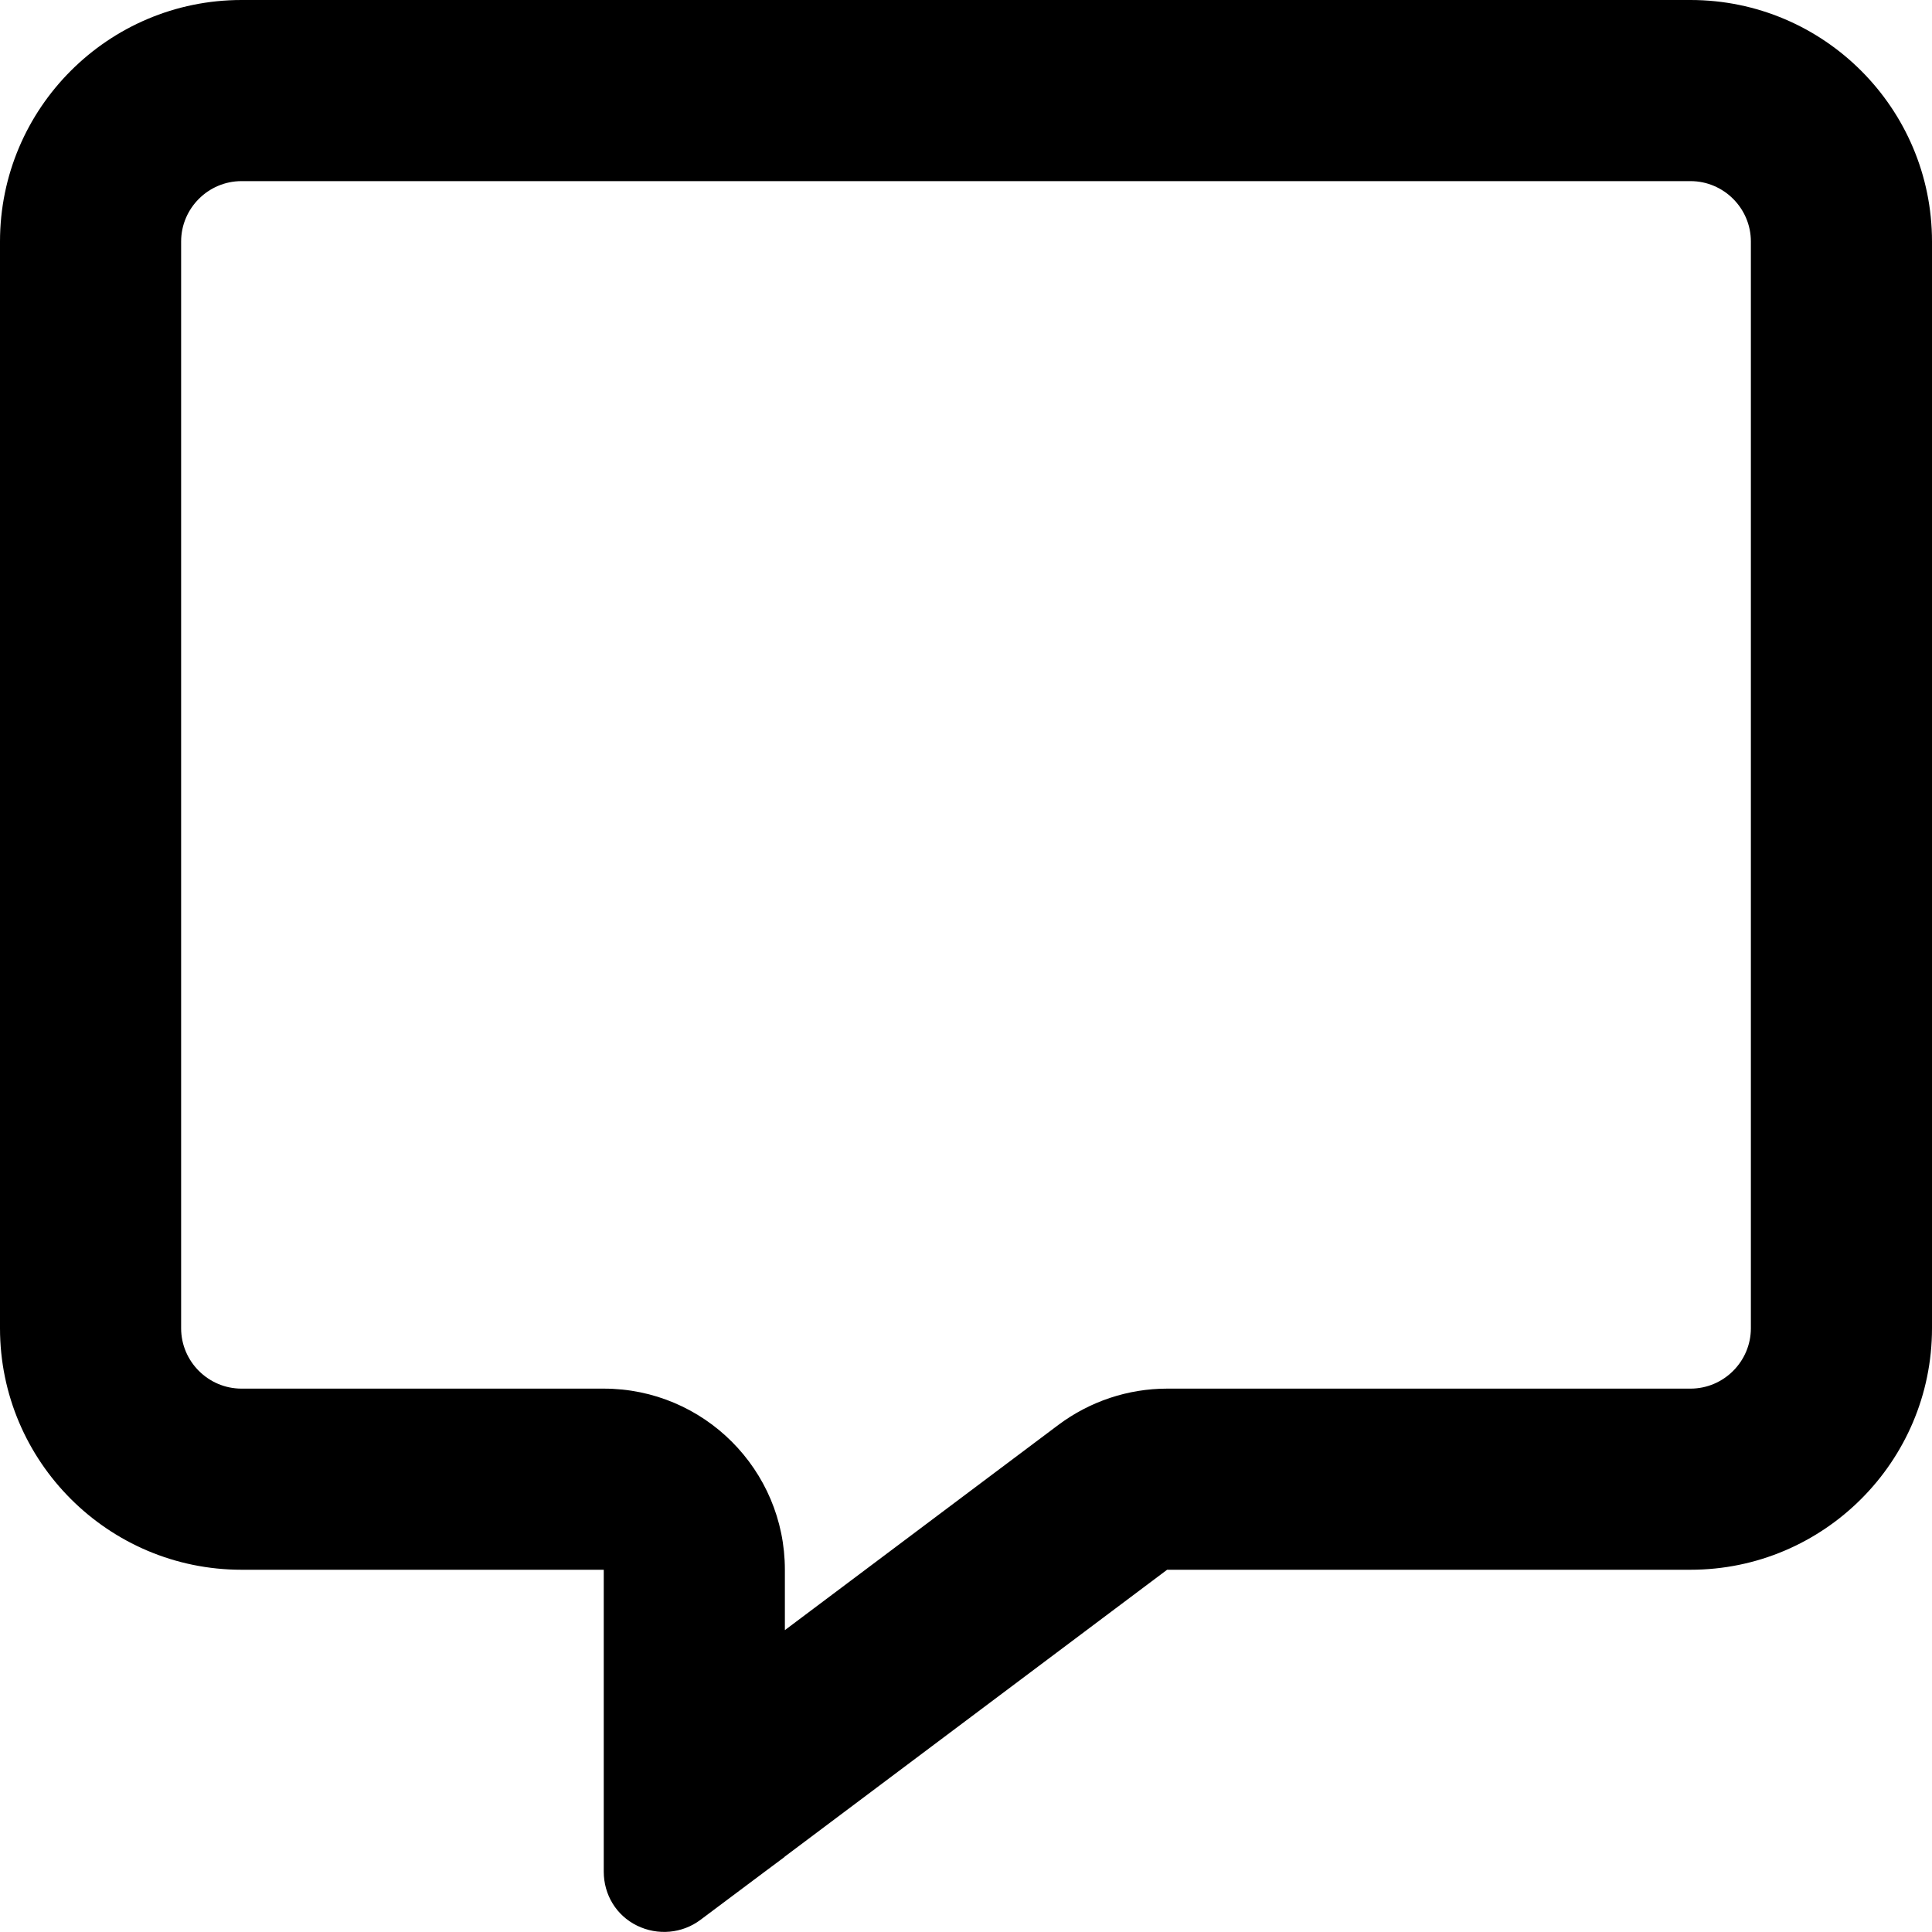
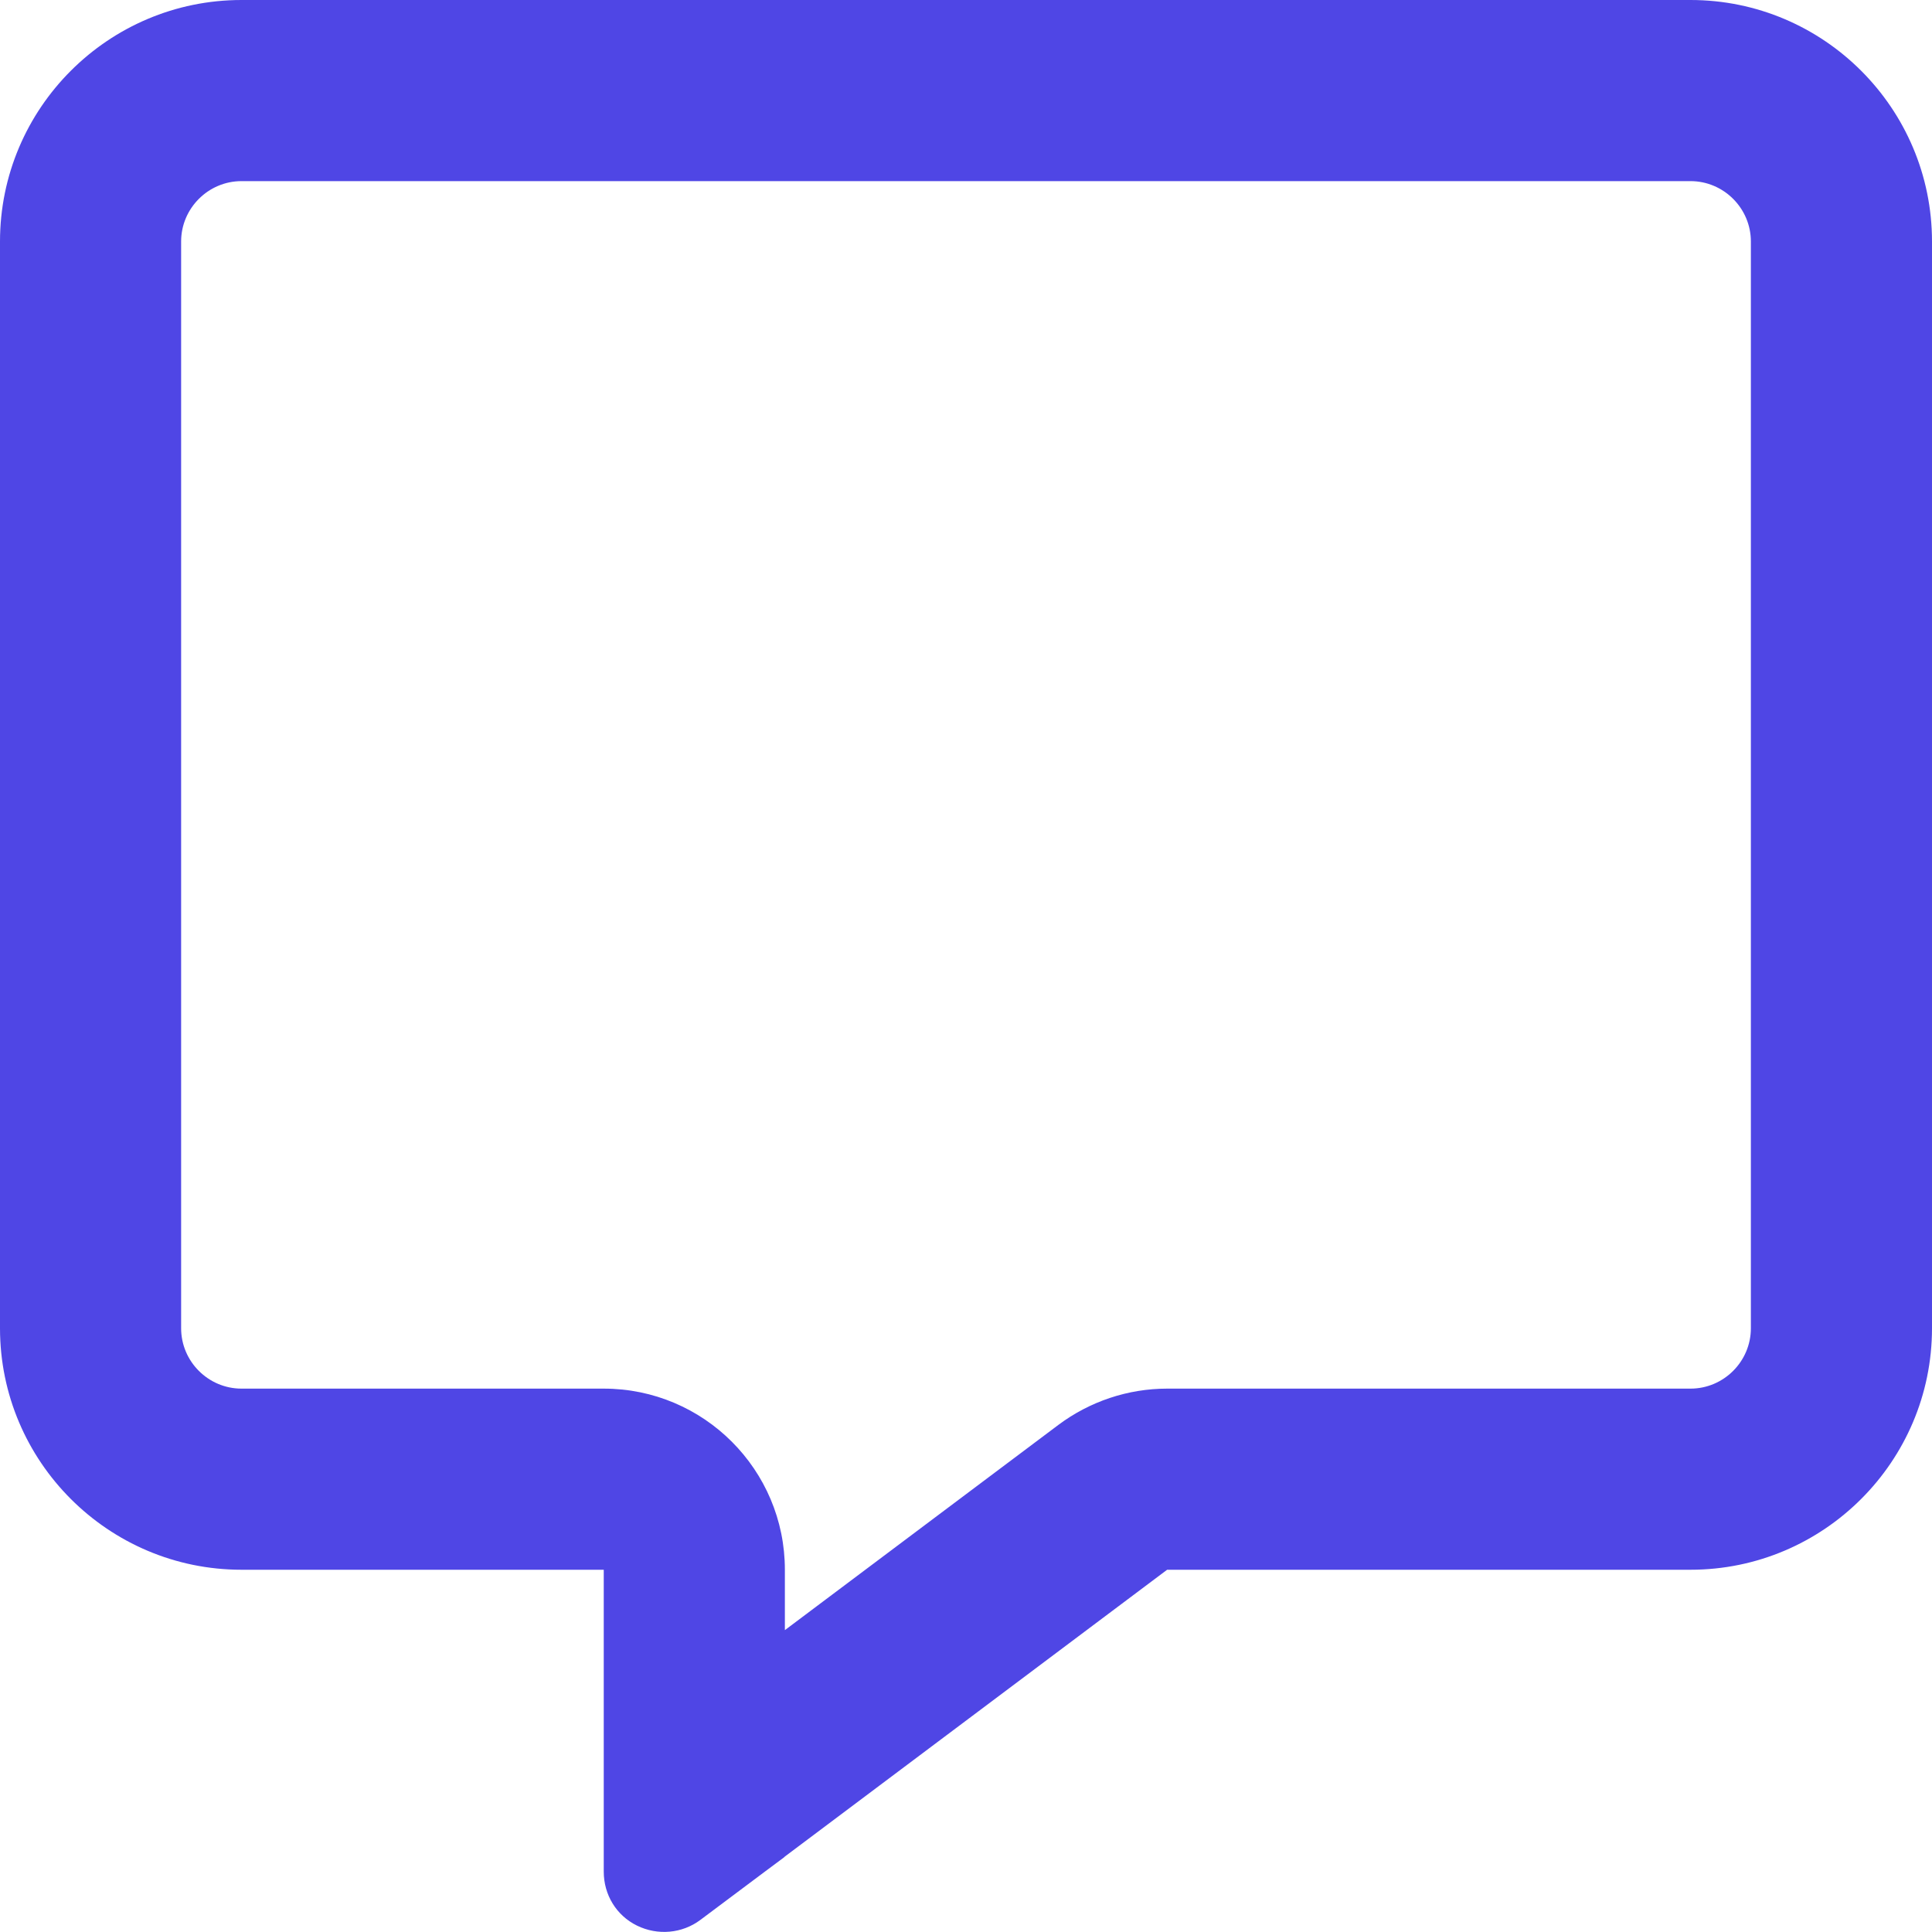
<svg xmlns="http://www.w3.org/2000/svg" viewBox="0 0 512 512">
-   <path fill="#000000" d="M160 368c26.5 0 48 21.5 48 48l0 16 72.5-54.4c8.3-6.2 18.4-9.6 28.8-9.6L448 368c8.8 0 16-7.2 16-16l0-288c0-8.8-7.2-16-16-16L64 48c-8.8 0-16 7.2-16 16l0 288c0 8.8 7.2 16 16 16l96 0zm48 124l-.2 .2-5.1 3.8-17.1 12.8c-4.8 3.6-11.3 4.2-16.8 1.5s-8.8-8.2-8.8-14.3l0-21.3 0-6.4 0-.3 0-4 0-48-48 0-48 0c-35.3 0-64-28.7-64-64L0 64C0 28.7 28.7 0 64 0L448 0c35.3 0 64 28.7 64 64l0 288c0 35.3-28.7 64-64 64l-138.7 0L208 492z" />
+   <path fill="#4f46e5" d="M160 368c26.5 0 48 21.5 48 48l0 16 72.5-54.4c8.3-6.2 18.4-9.6 28.8-9.6L448 368c8.8 0 16-7.2 16-16l0-288c0-8.8-7.2-16-16-16L64 48c-8.8 0-16 7.2-16 16l0 288c0 8.8 7.2 16 16 16l96 0zm48 124l-.2 .2-5.1 3.8-17.1 12.8c-4.8 3.6-11.3 4.2-16.8 1.5s-8.8-8.2-8.8-14.3l0-21.3 0-6.4 0-.3 0-4 0-48-48 0-48 0c-35.3 0-64-28.7-64-64L0 64C0 28.7 28.7 0 64 0L448 0c35.3 0 64 28.7 64 64l0 288c0 35.3-28.7 64-64 64l-138.7 0L208 492z" />
</svg>
